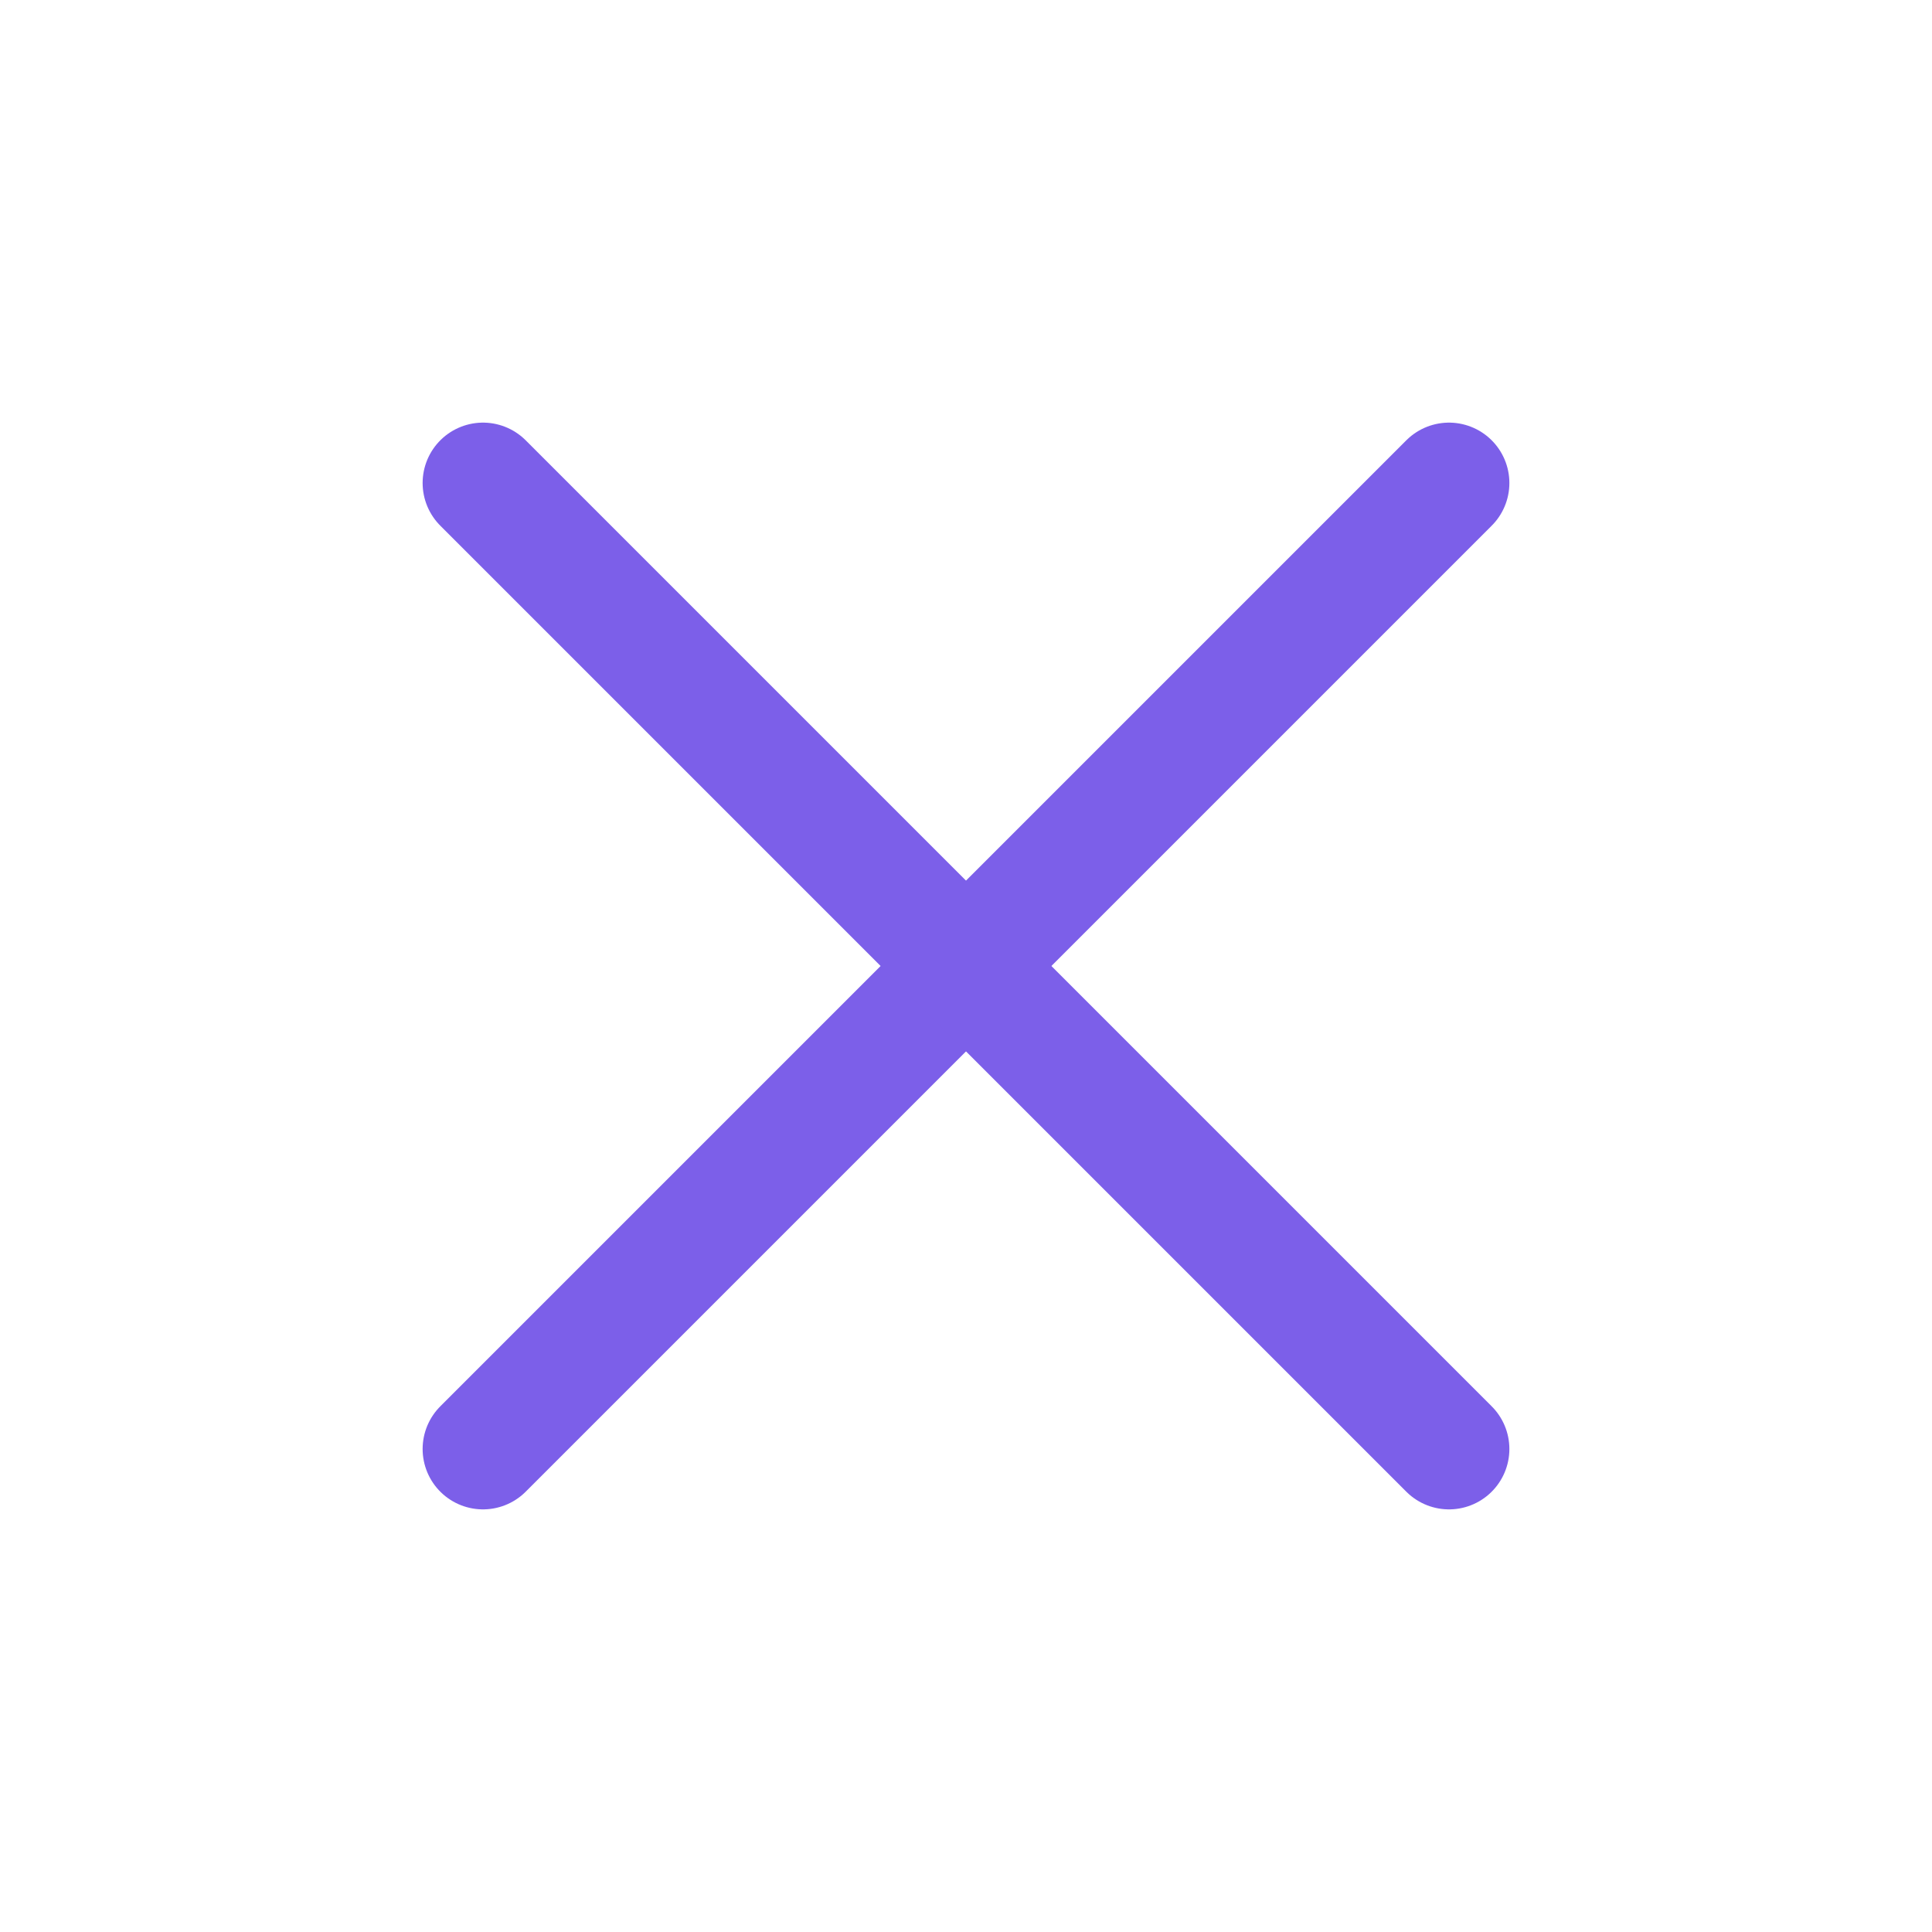
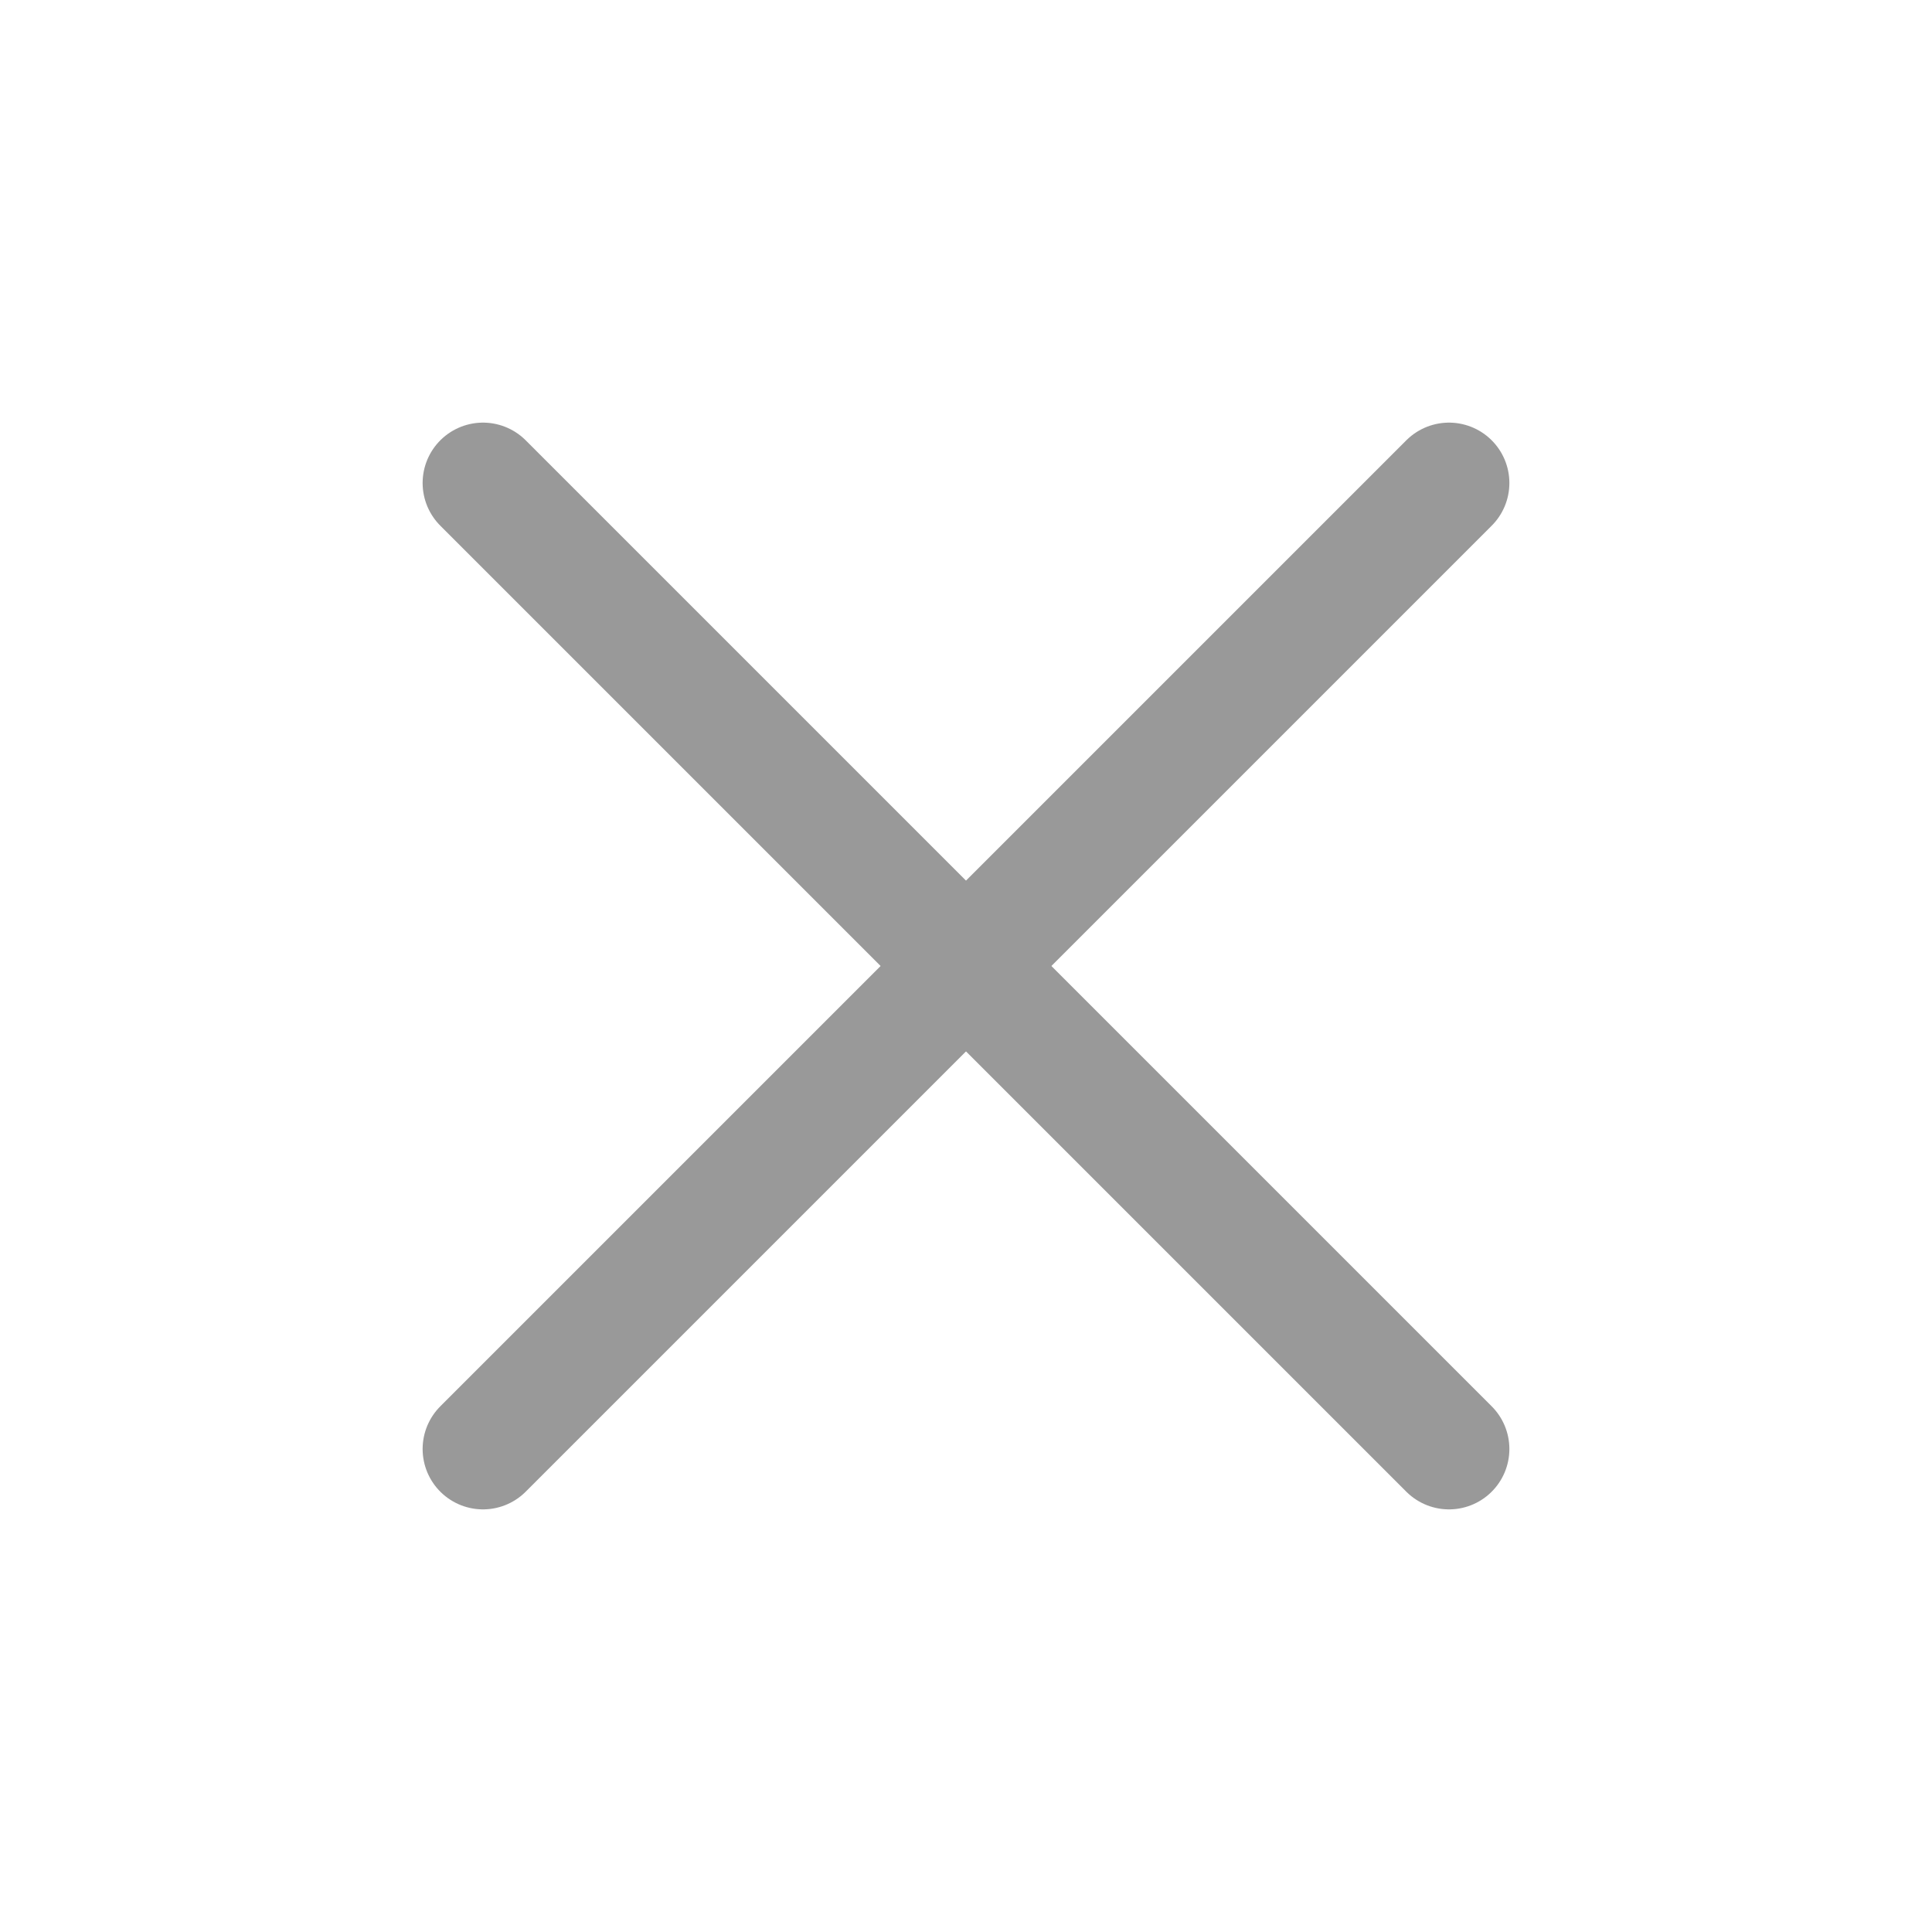
- <svg xmlns="http://www.w3.org/2000/svg" width="52" height="52" viewBox="0 0 24 24" fill="none" stroke="#7c5fe9" stroke-width="1.5" stroke-linecap="round" stroke-linejoin="round" class="feather feather-x">
+ <svg xmlns="http://www.w3.org/2000/svg" width="52" height="52" viewBox="0 0 24 24" fill="none" stroke="#999" stroke-width="1.5" stroke-linecap="round" stroke-linejoin="round" class="feather feather-x">
  <line x1="18" y1="6" x2="6" y2="18" />
  <line x1="6" y1="6" x2="18" y2="18" />
</svg>
